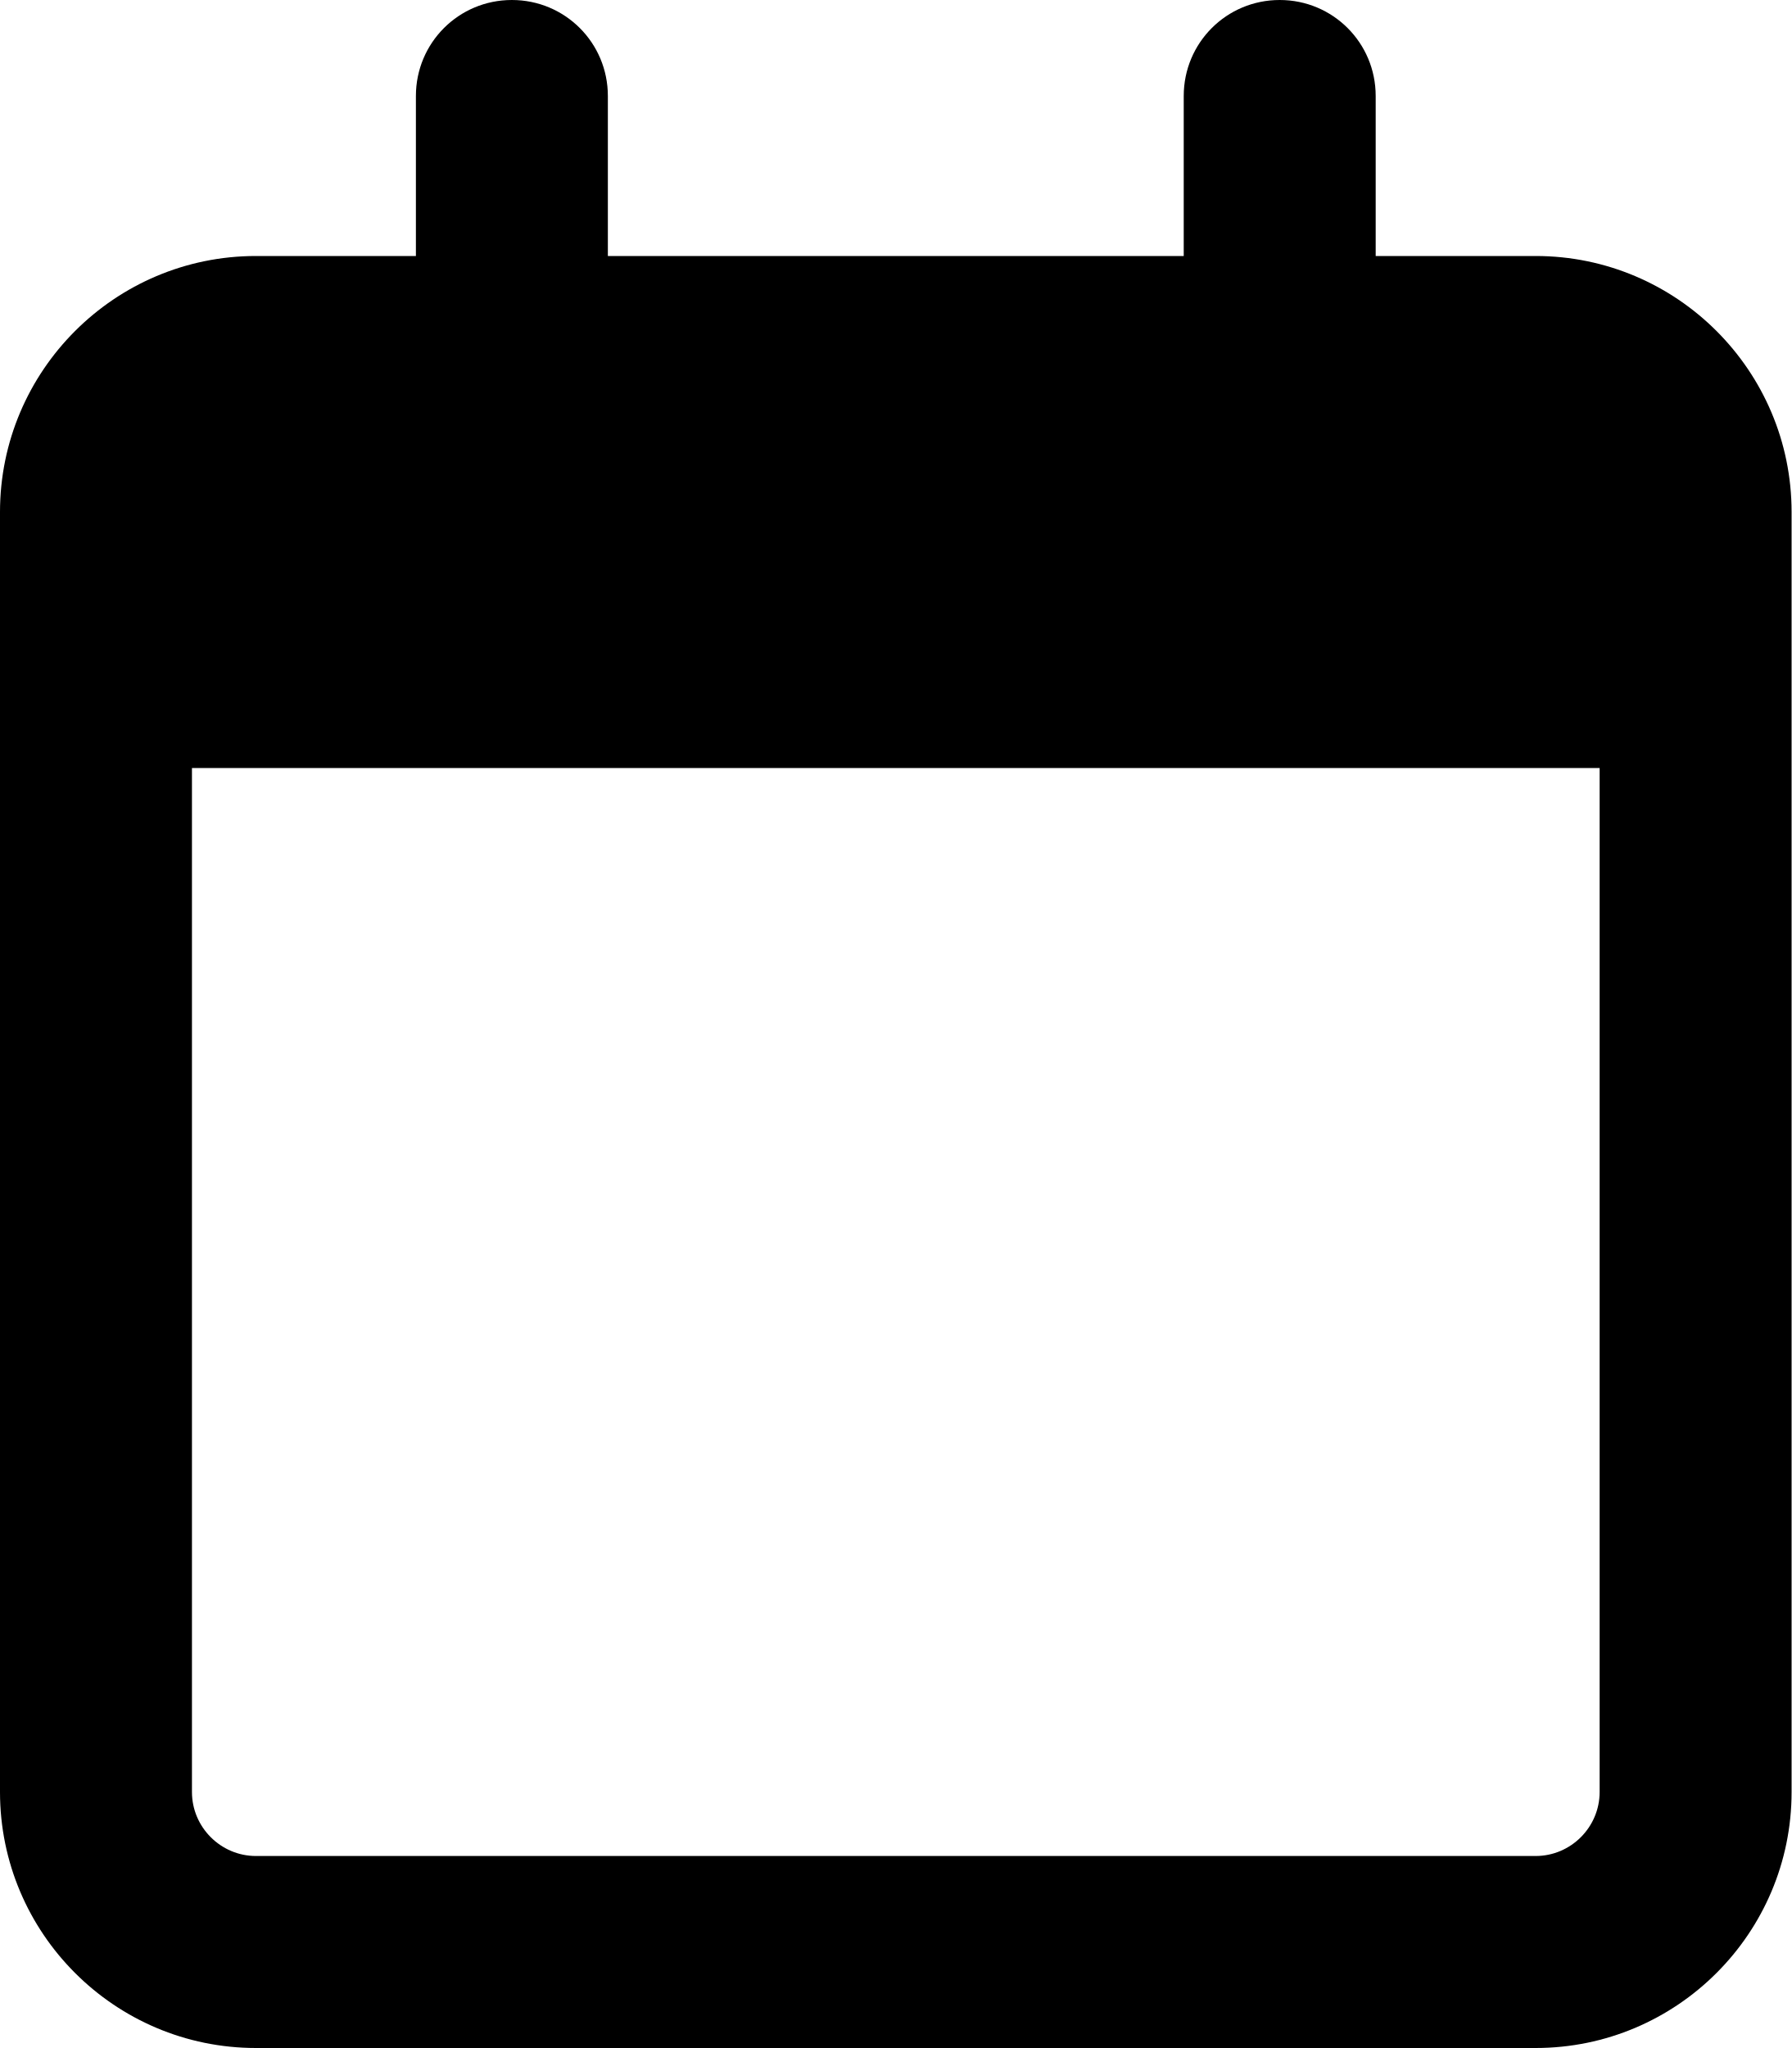
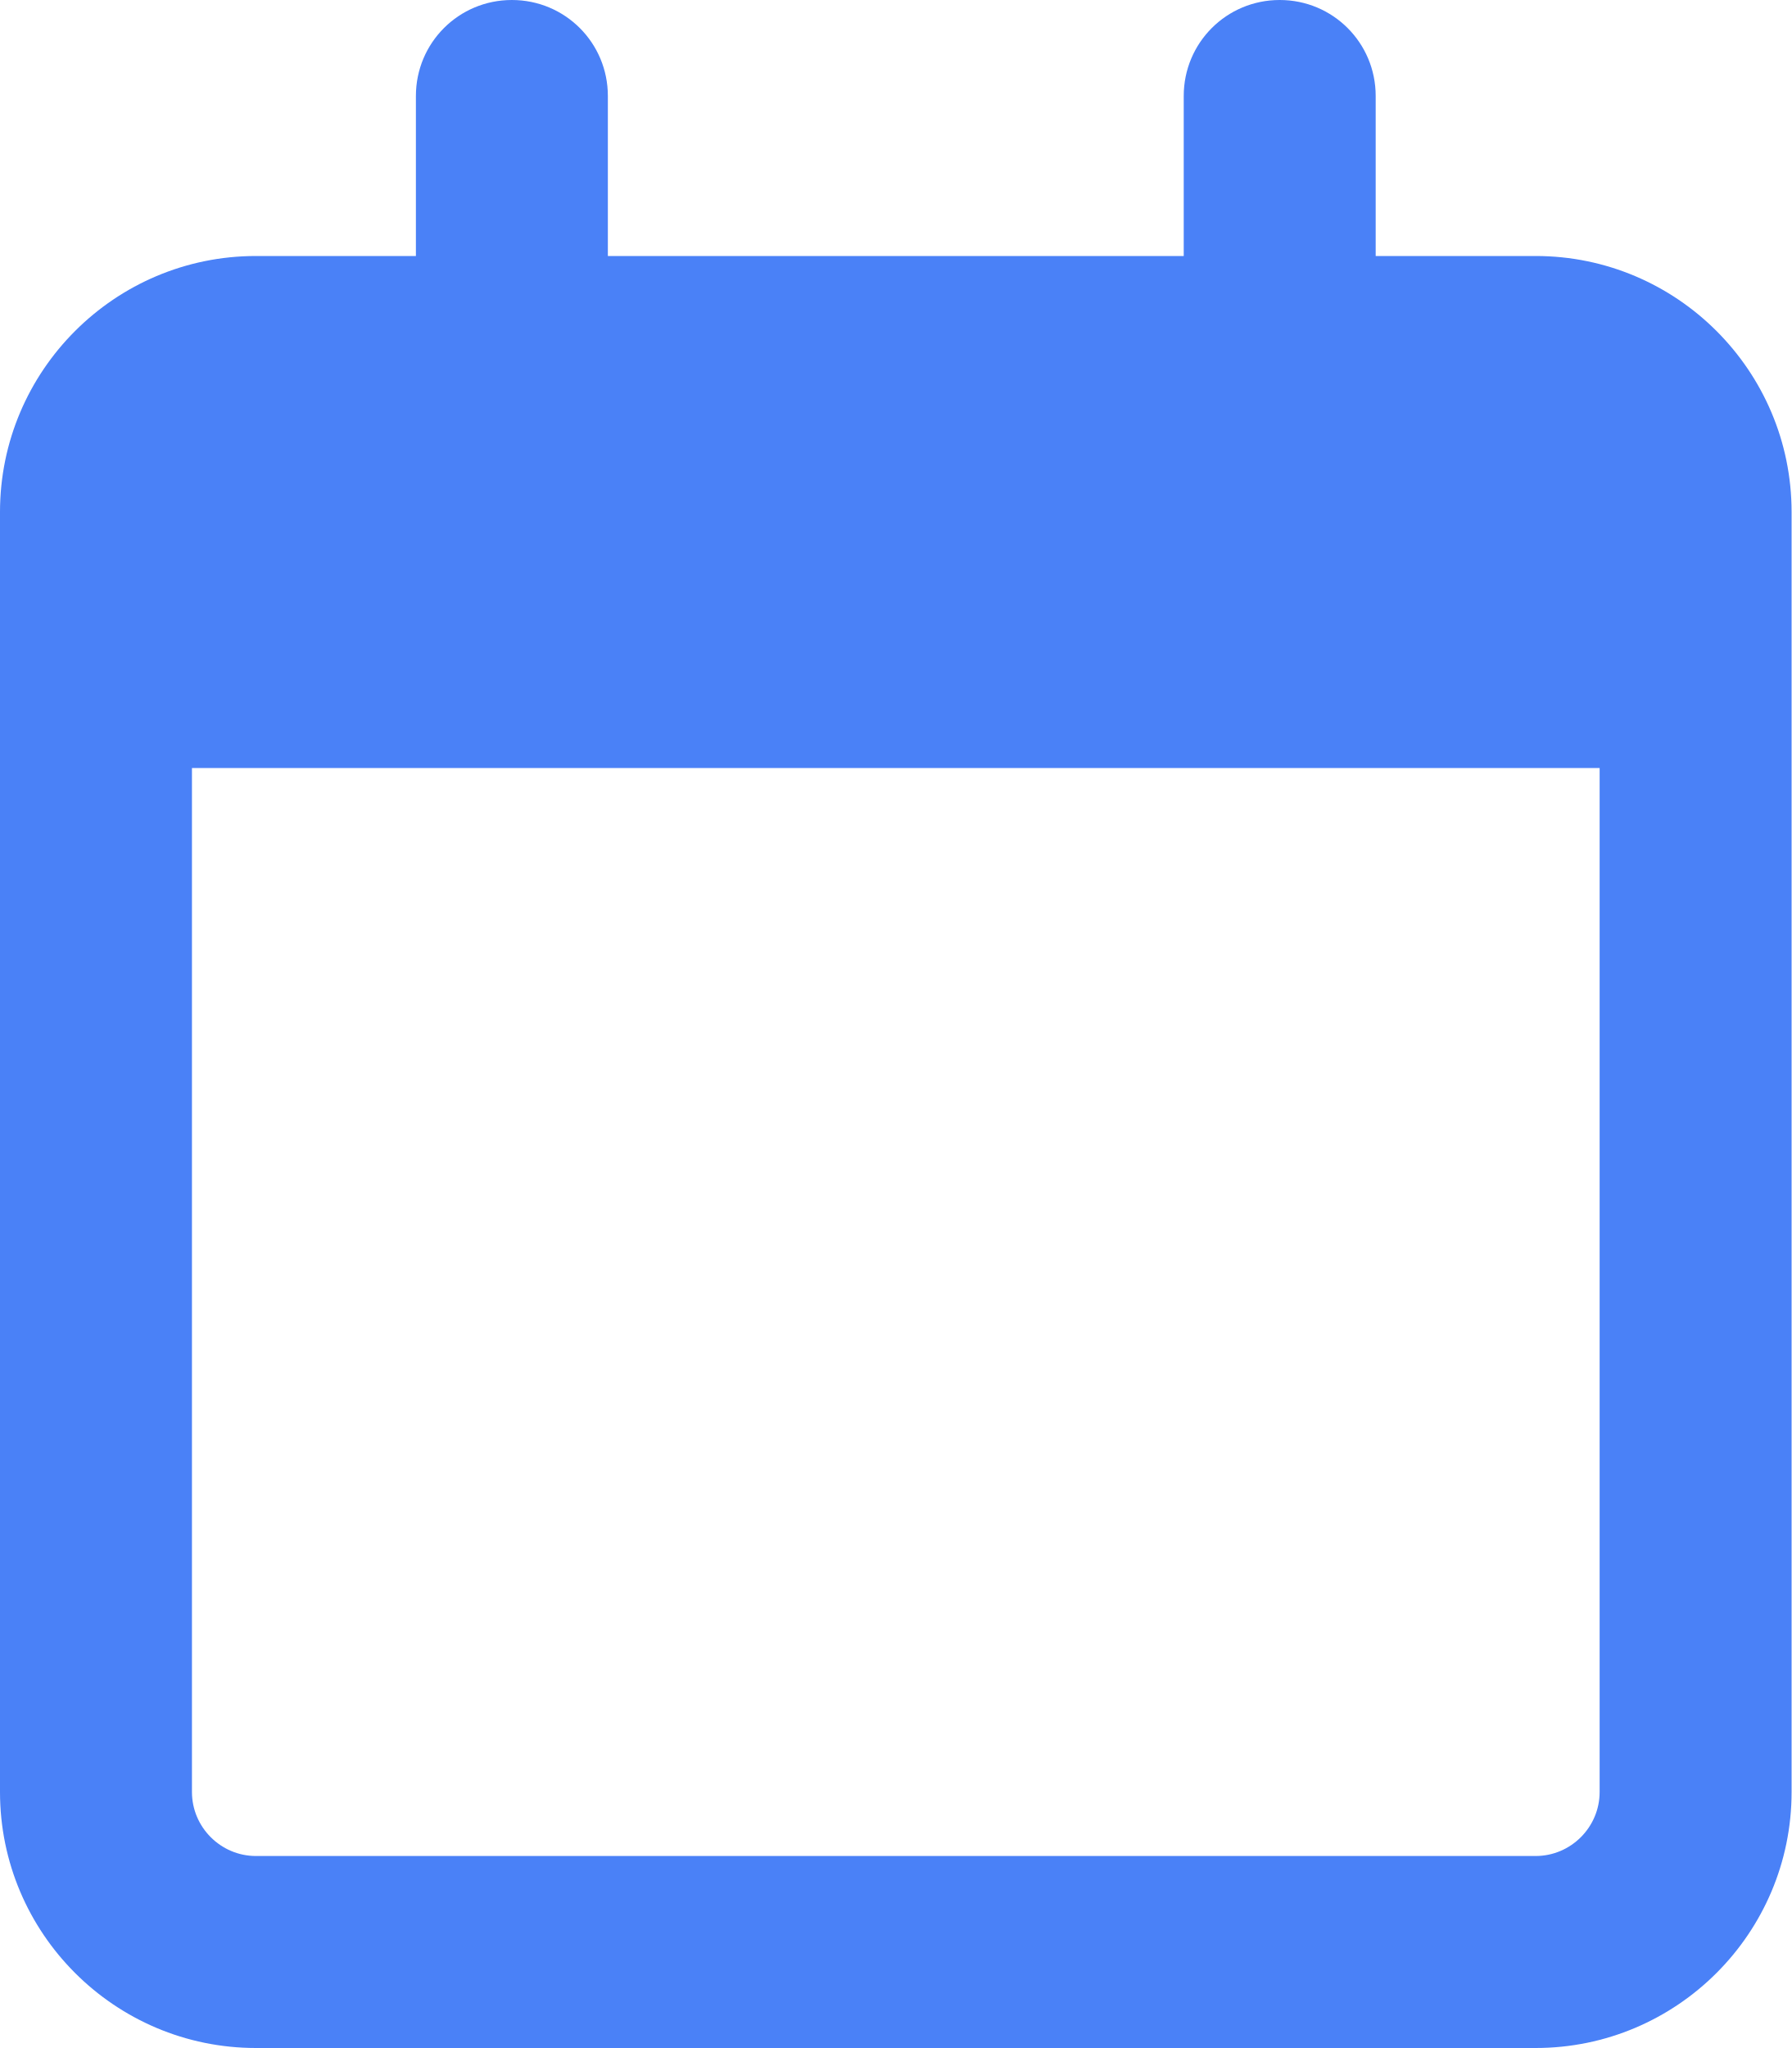
- <svg xmlns="http://www.w3.org/2000/svg" viewBox="0 0 448 512">
+ <svg xmlns="http://www.w3.org/2000/svg" fill="#4A81F7" viewBox="0 0 448 512">
  <path d="M152 24c0-13.3-10.7-24-24-24s-24 10.7-24 24V64H64C28.7 64 0 92.7 0 128v16 48V448c0 35.3 28.7 64 64 64H384c35.3 0 64-28.7 64-64V192 144 128c0-35.3-28.7-64-64-64H344V24c0-13.3-10.7-24-24-24s-24 10.7-24 24V64H152V24zM48 192H400V448c0 8.8-7.2 16-16 16H64c-8.8 0-16-7.2-16-16V192z" />
</svg>
